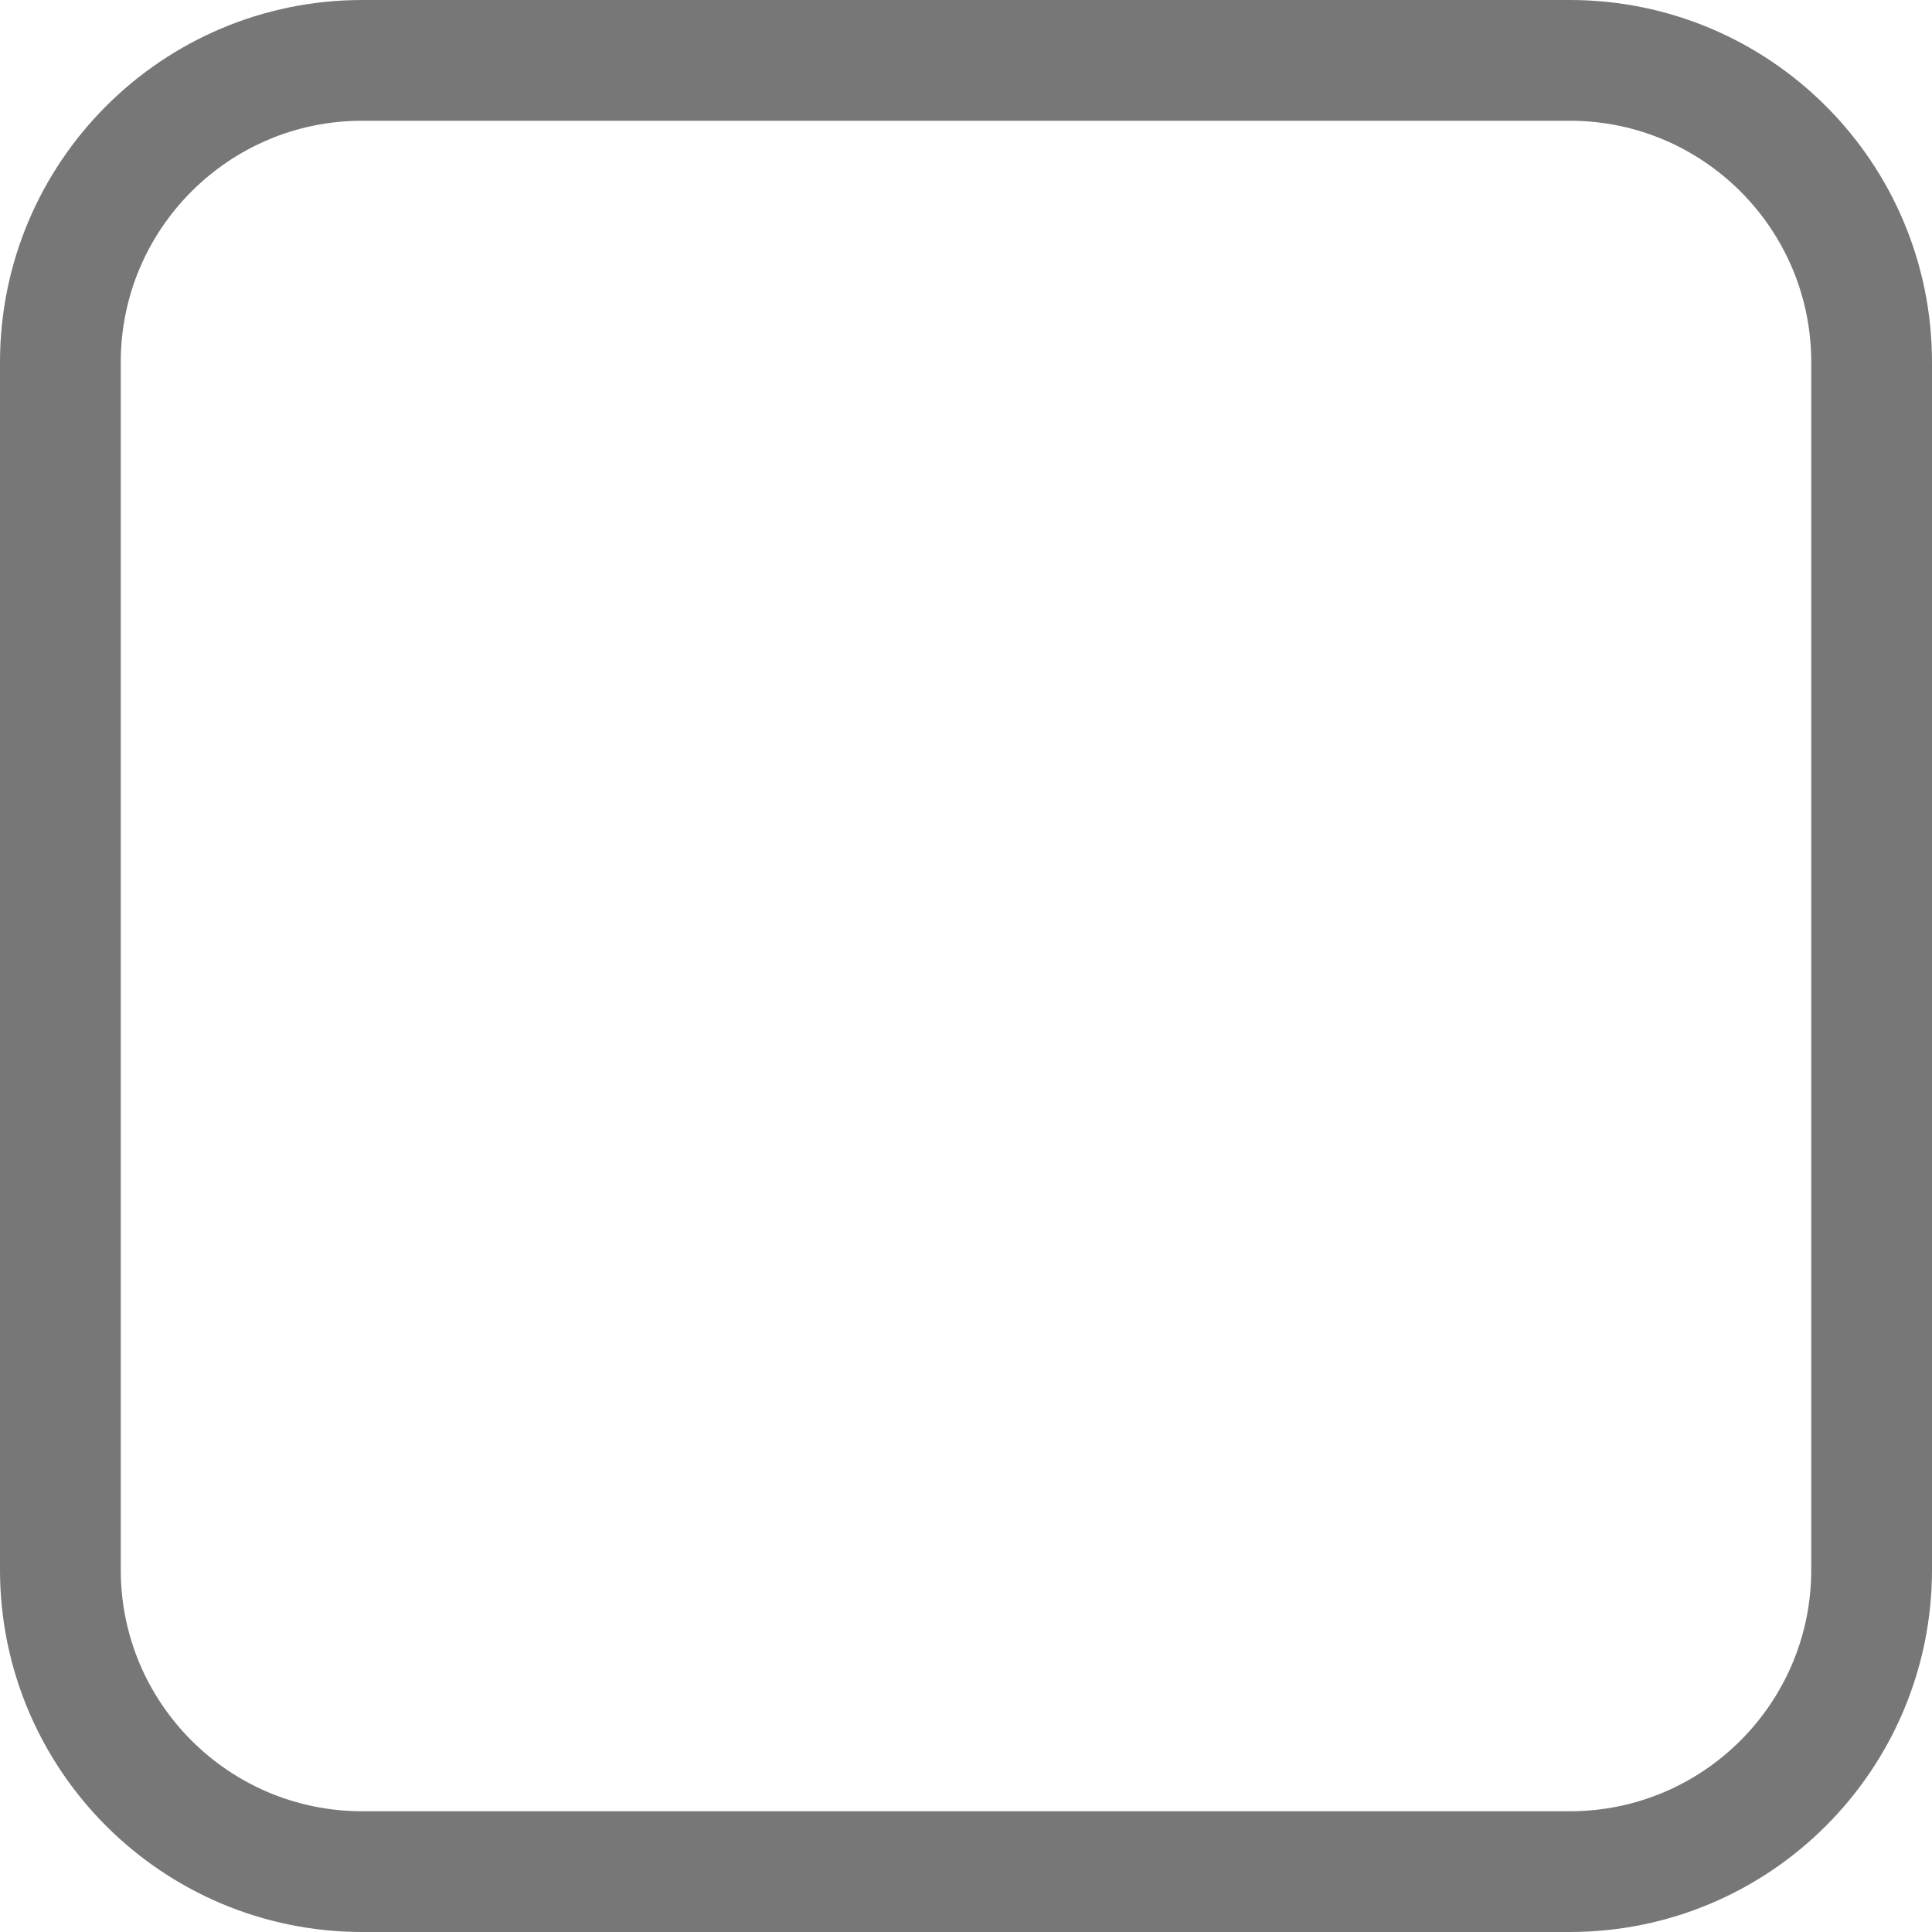
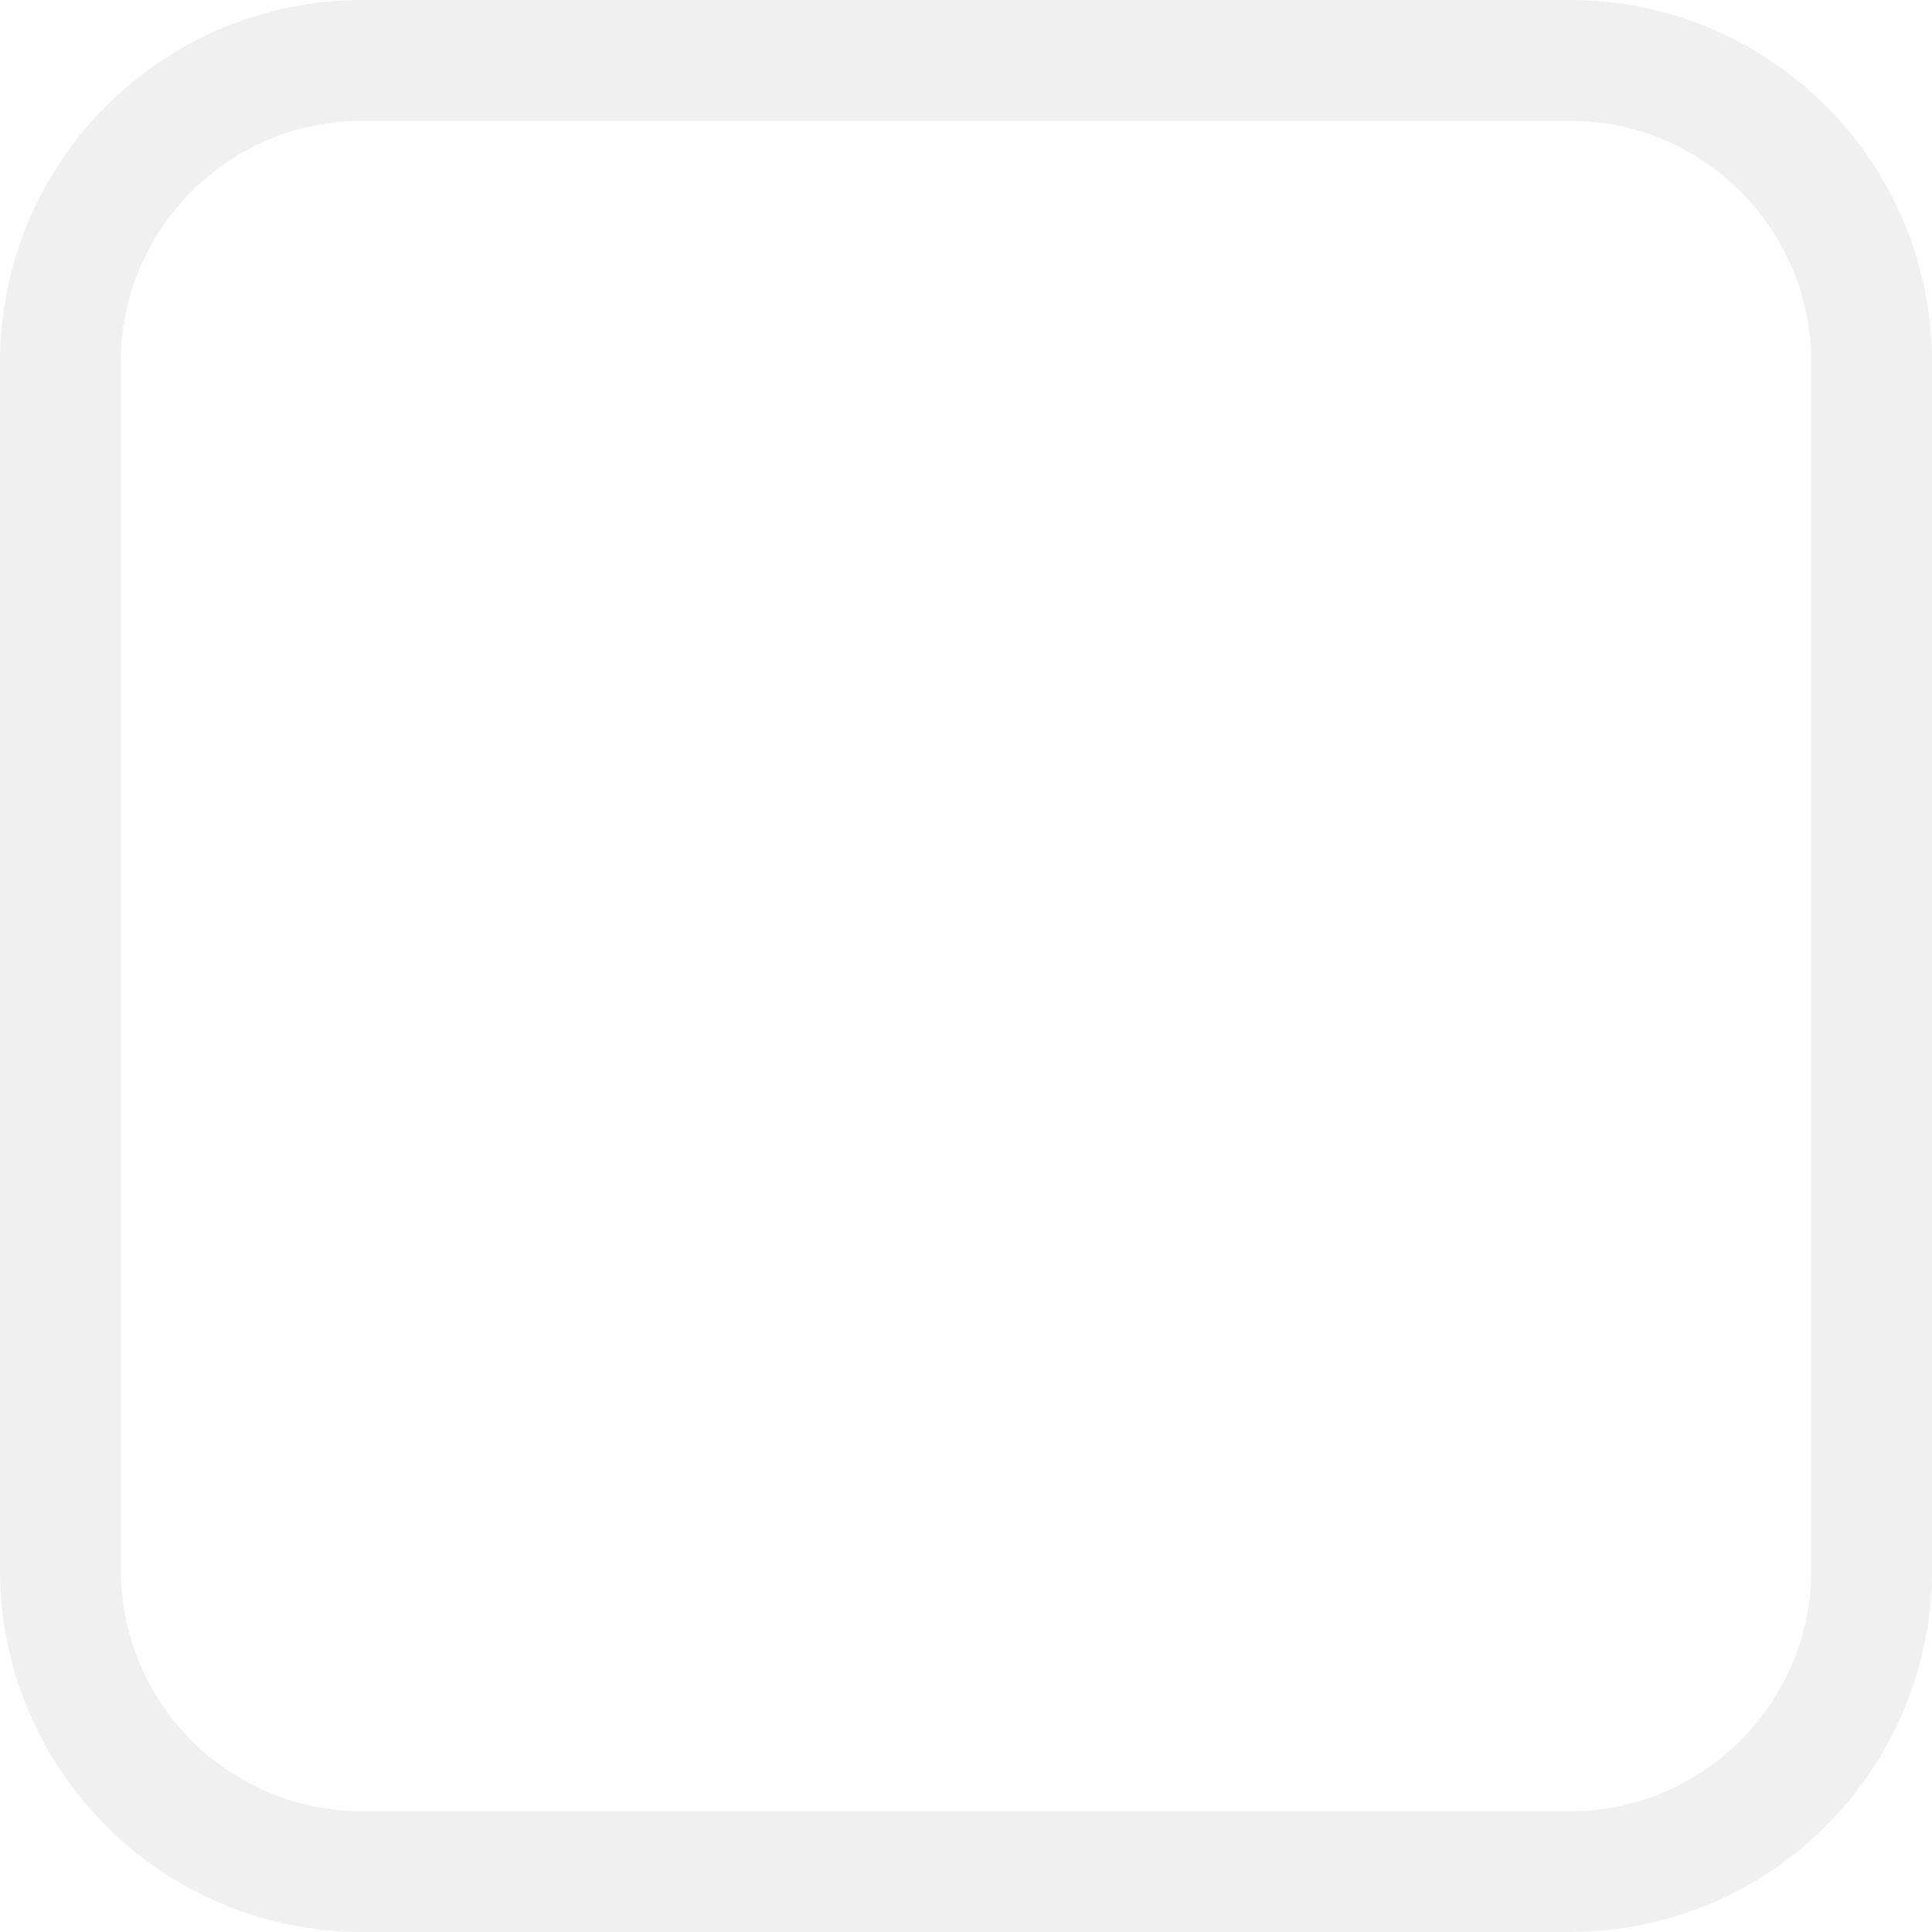
<svg xmlns="http://www.w3.org/2000/svg" width="64" height="64" version="1.1" viewBox="0 0 64 64">
-   <path d="m12 2 h40 a10 10 90 0 1 10 10 v40 a10 10 90 0 1 -10 10 h-40 a10 10 90 0 1 -10 -10 v-40 a10 10 90 0 1 10 -10 z" fill="none" stroke="#777" stroke-linejoin="round" stroke-width="4" />
+   <path d="m12 2 h40 a10 10 90 0 1 10 10 v40 a10 10 90 0 1 -10 10 h-40 a10 10 90 0 1 -10 -10 v-40 a10 10 90 0 1 10 -10 z" fill="none" stroke="#F0F0F0" stroke-linejoin="round" stroke-width="4" />
</svg>
